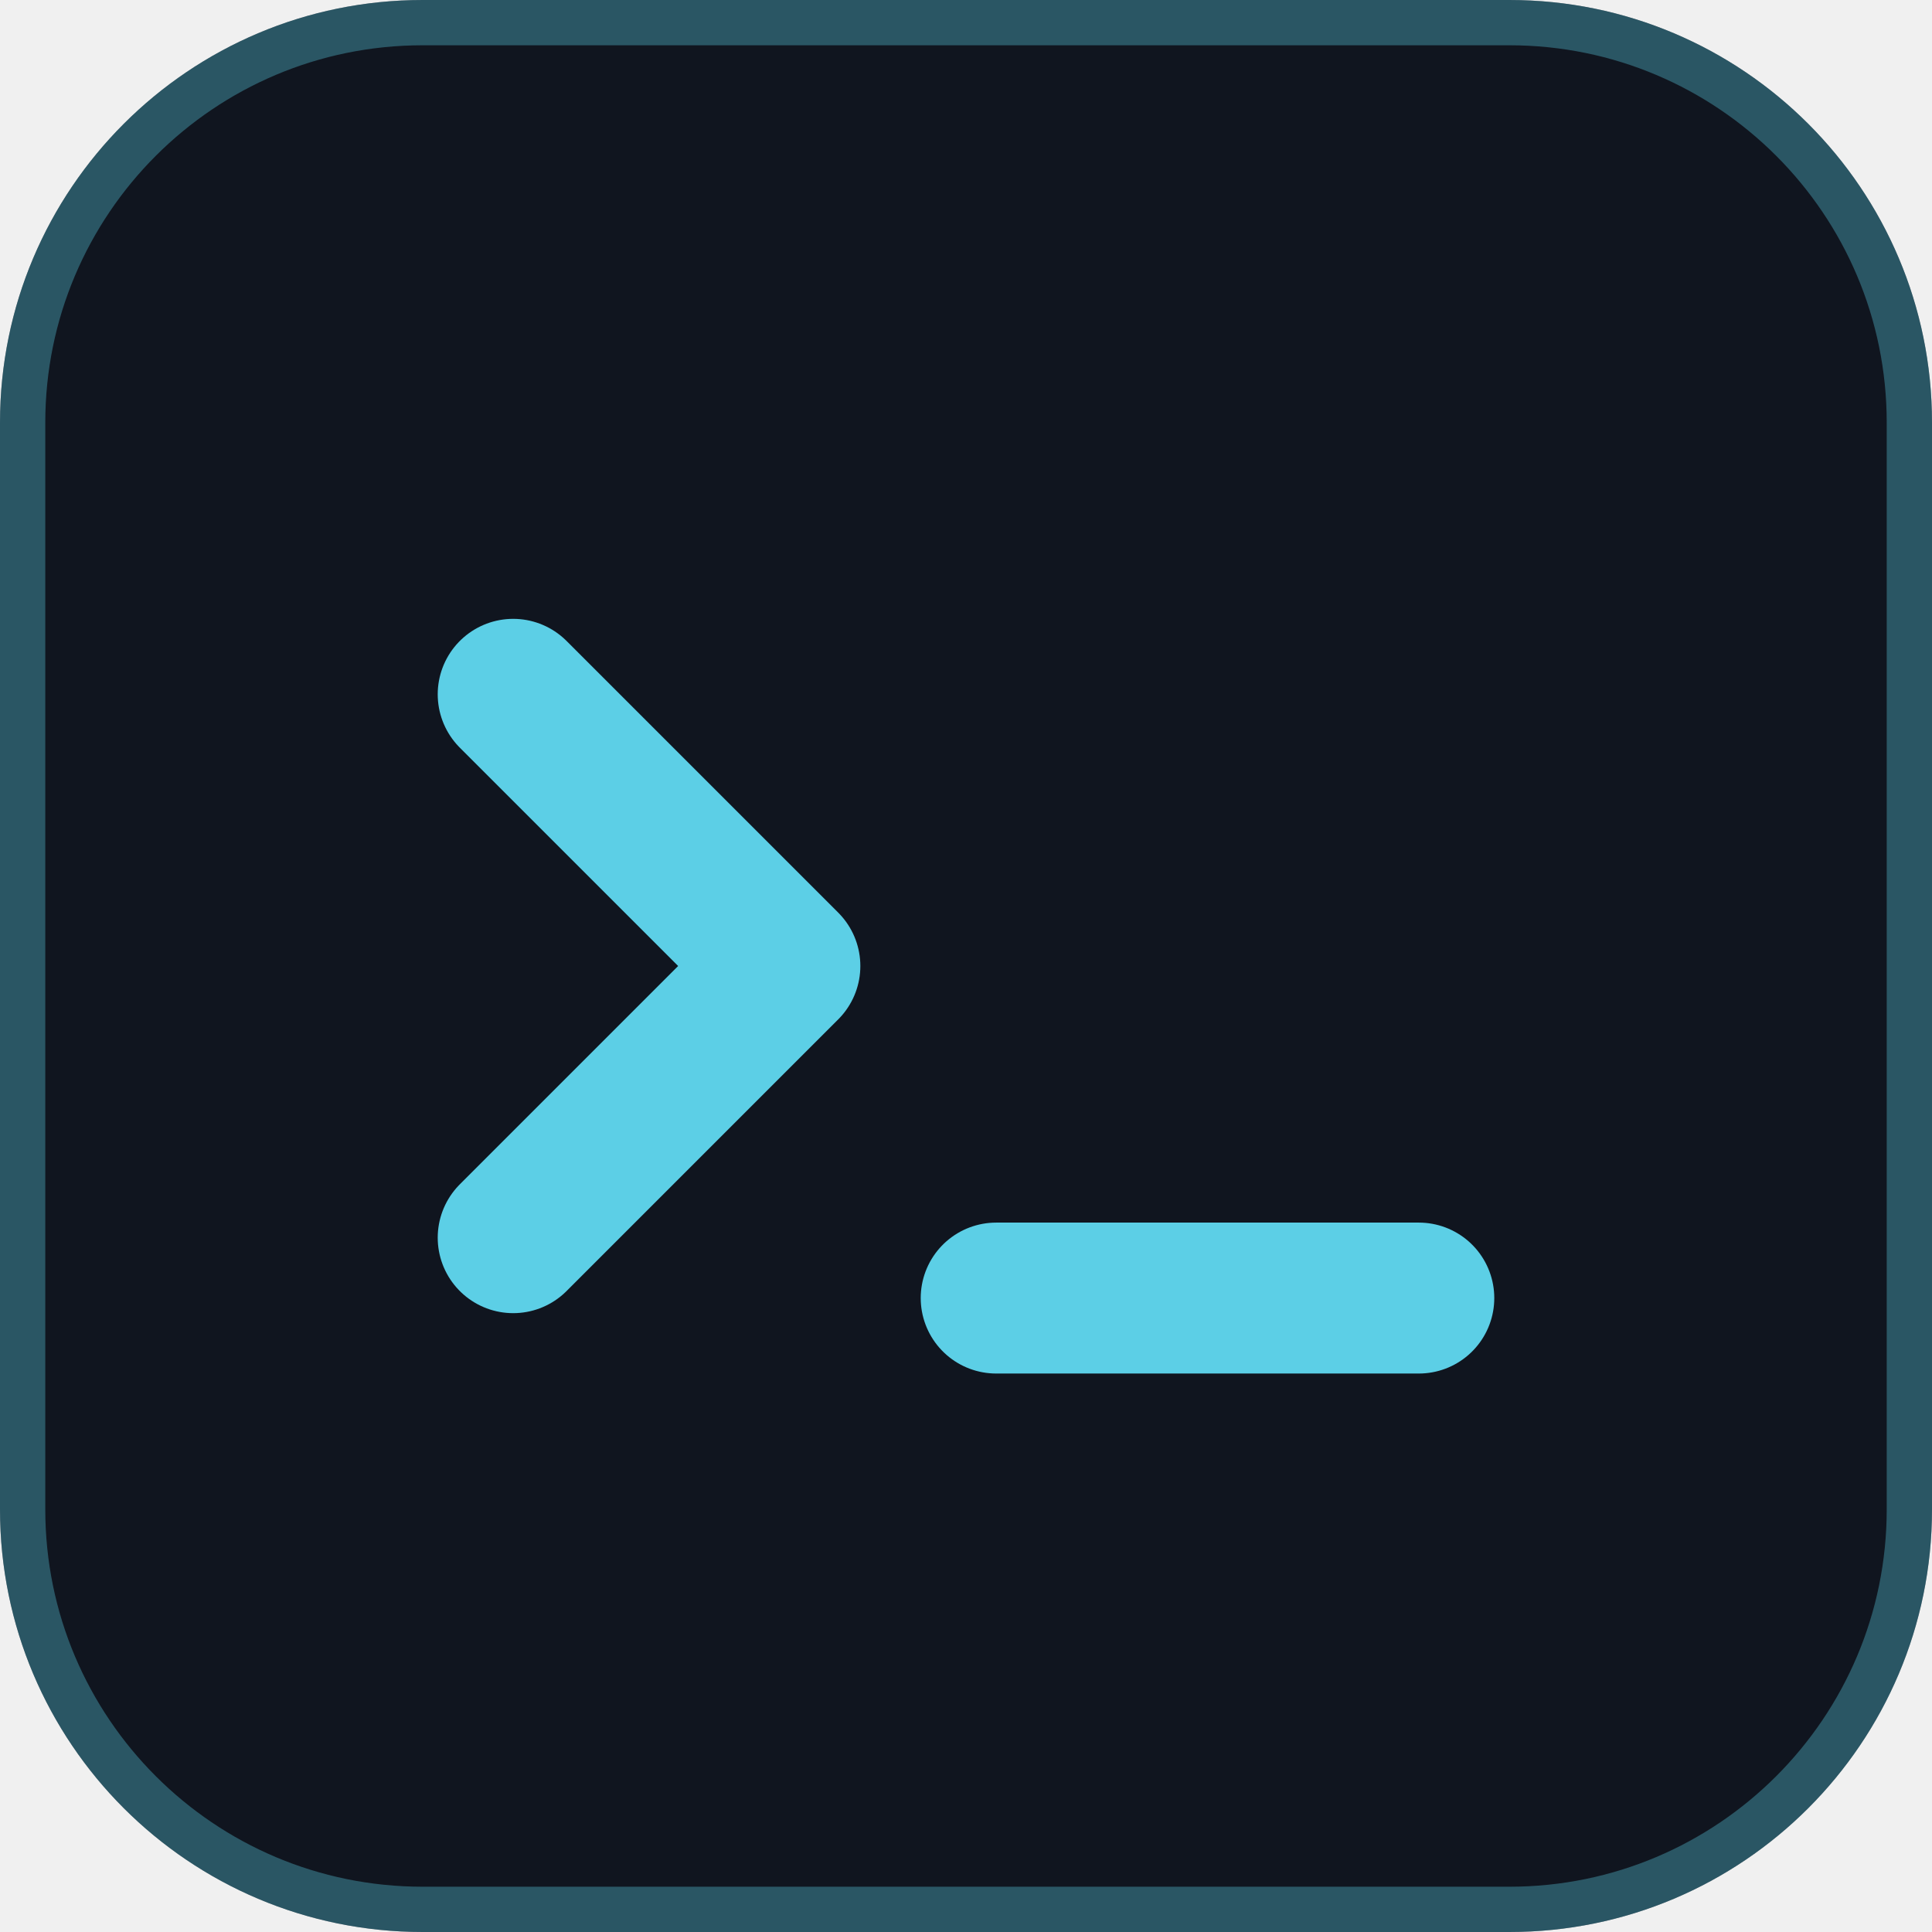
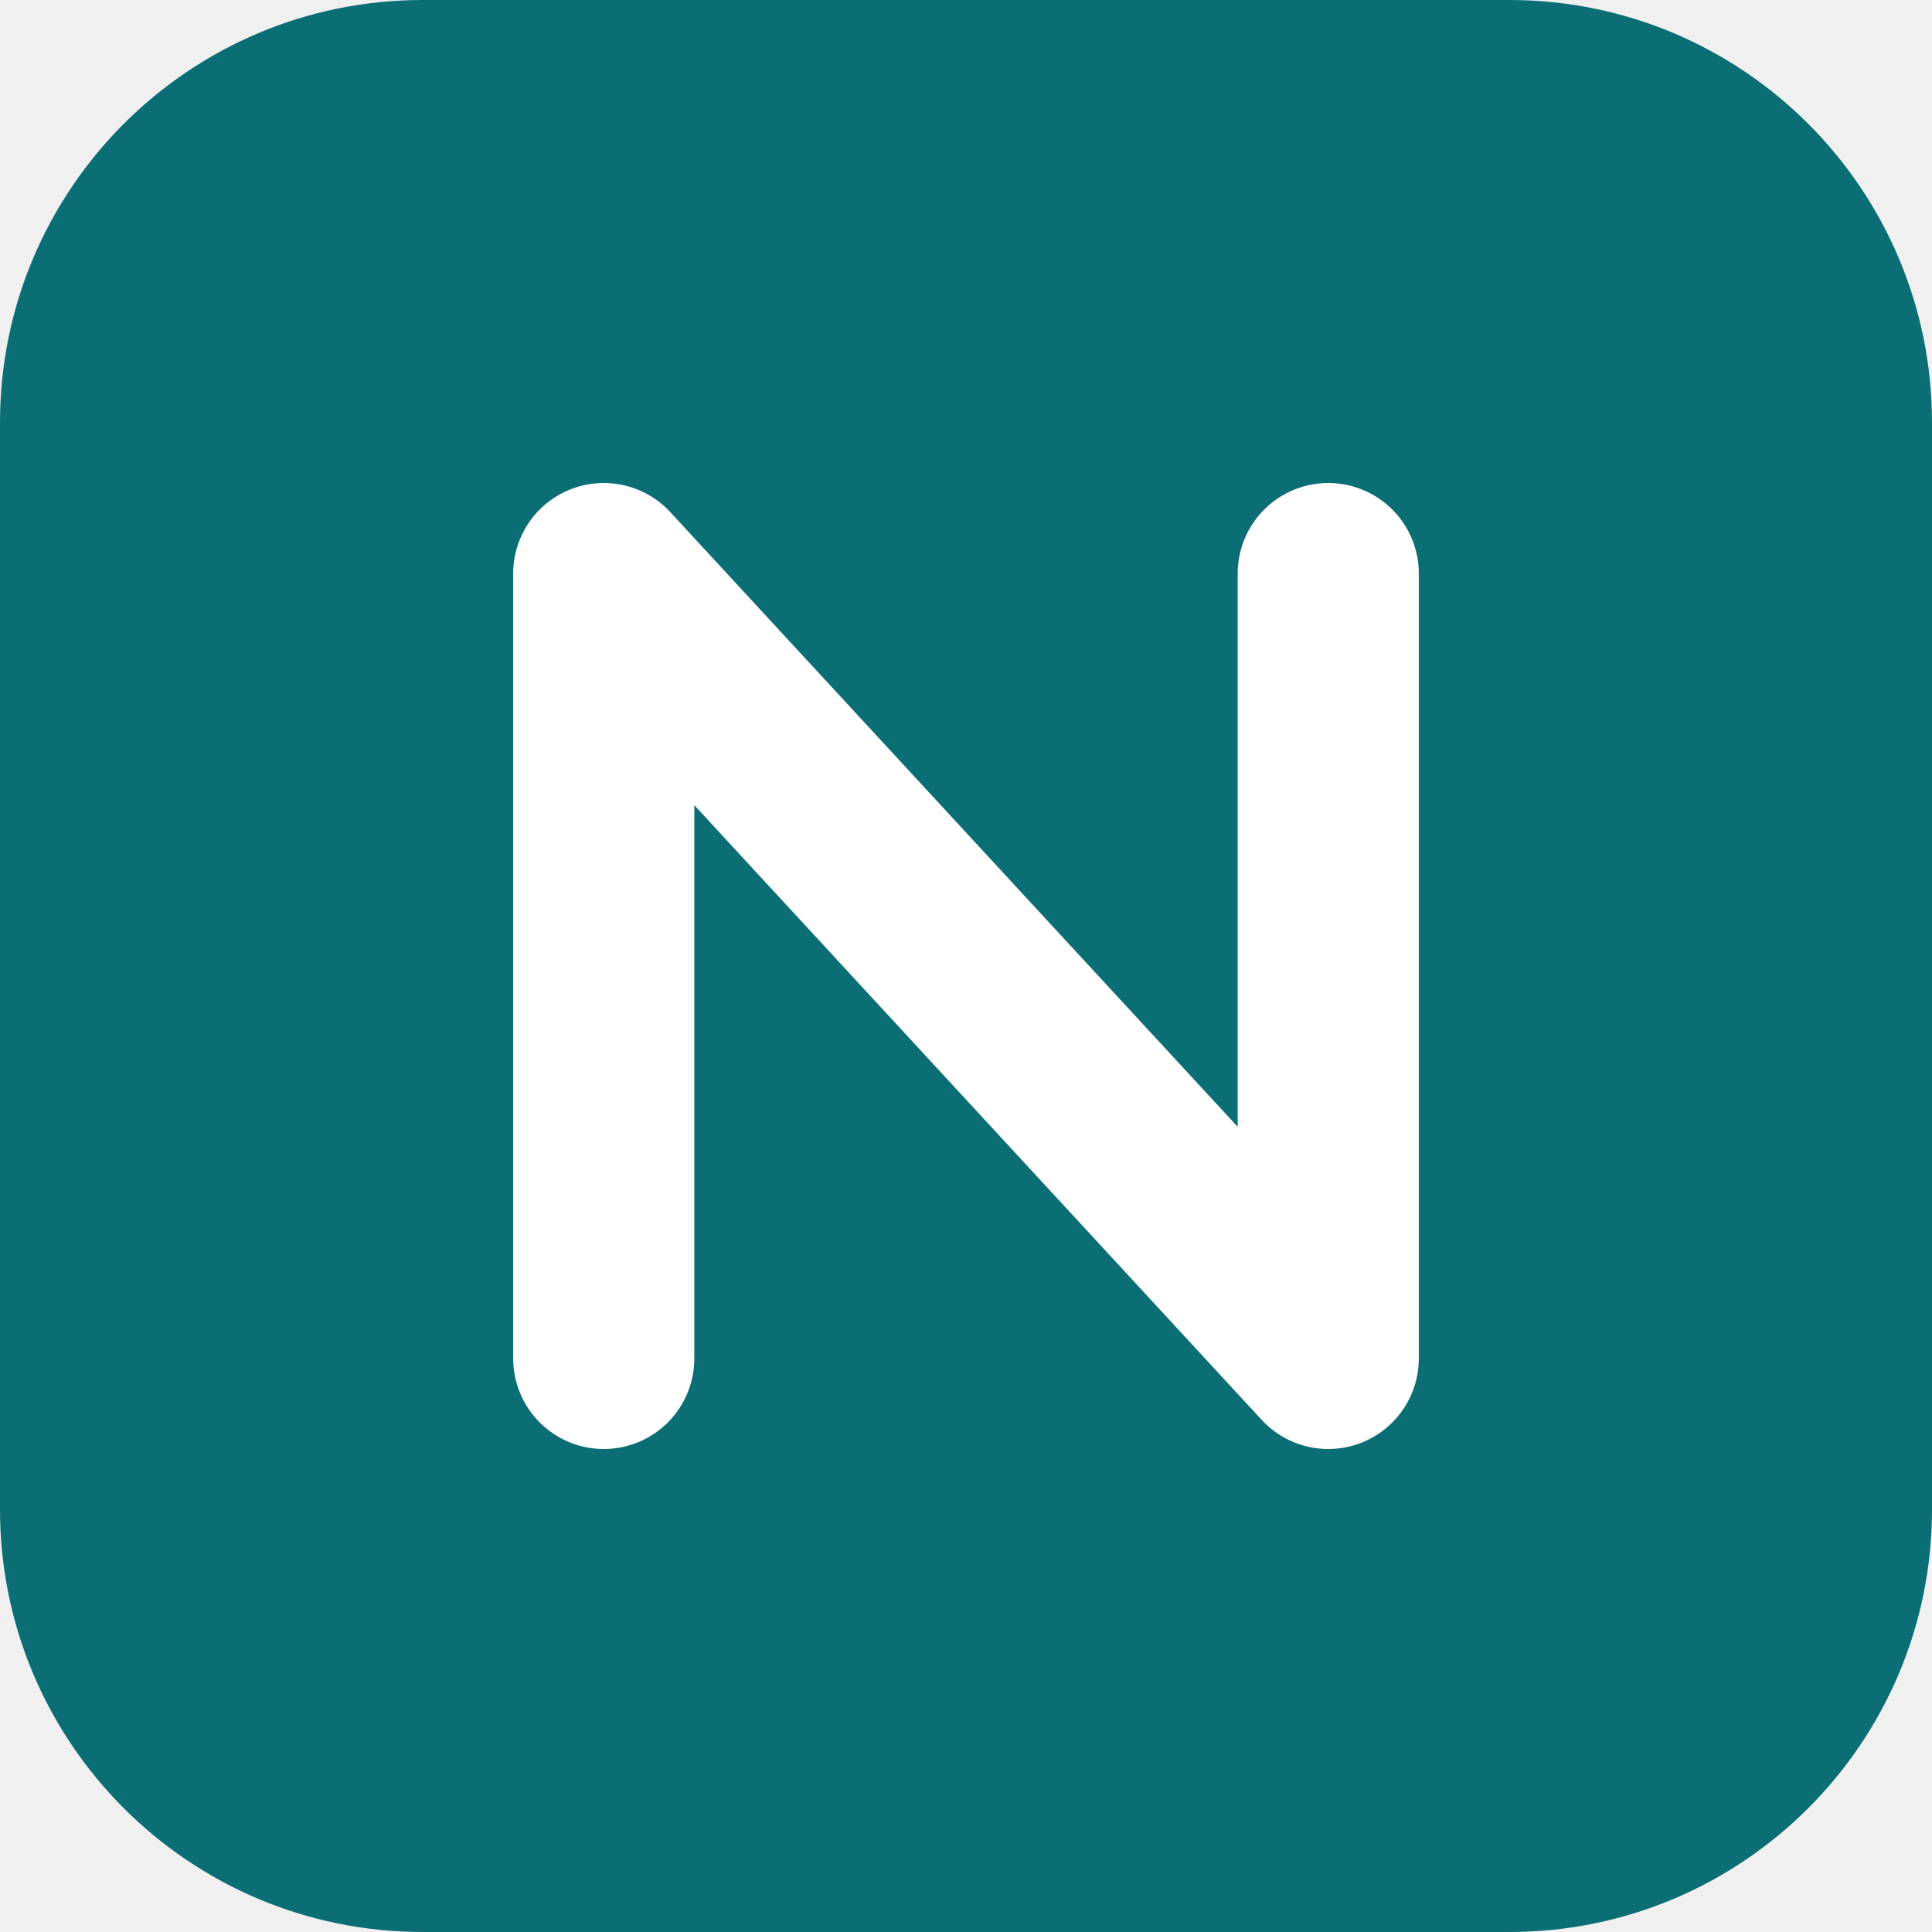
<svg xmlns="http://www.w3.org/2000/svg" viewBox="0 0 64 64" width="64" height="64">
-   <rect width="64" height="64" rx="14" fill="#10151f" />
-   <rect x="0.75" y="0.75" width="62.5" height="62.5" rx="13.25" fill="none" stroke="#5ccfe6" stroke-opacity="0.35" stroke-width="1.5" />
-   <g fill="none" stroke="#5ccfe6" stroke-width="5" stroke-linecap="round" stroke-linejoin="round">
-     <path d="M17 23 26 32 17 41" />
-     <path d="M33 43h14" />
-   </g>
+   <rect width="64" height="64" rx="14" fill="#0b6e75" />
+   <path d="M20 45V19l24 26V19" fill="none" stroke="#fff" stroke-width="6" stroke-linecap="round" stroke-linejoin="round" />
</svg>
